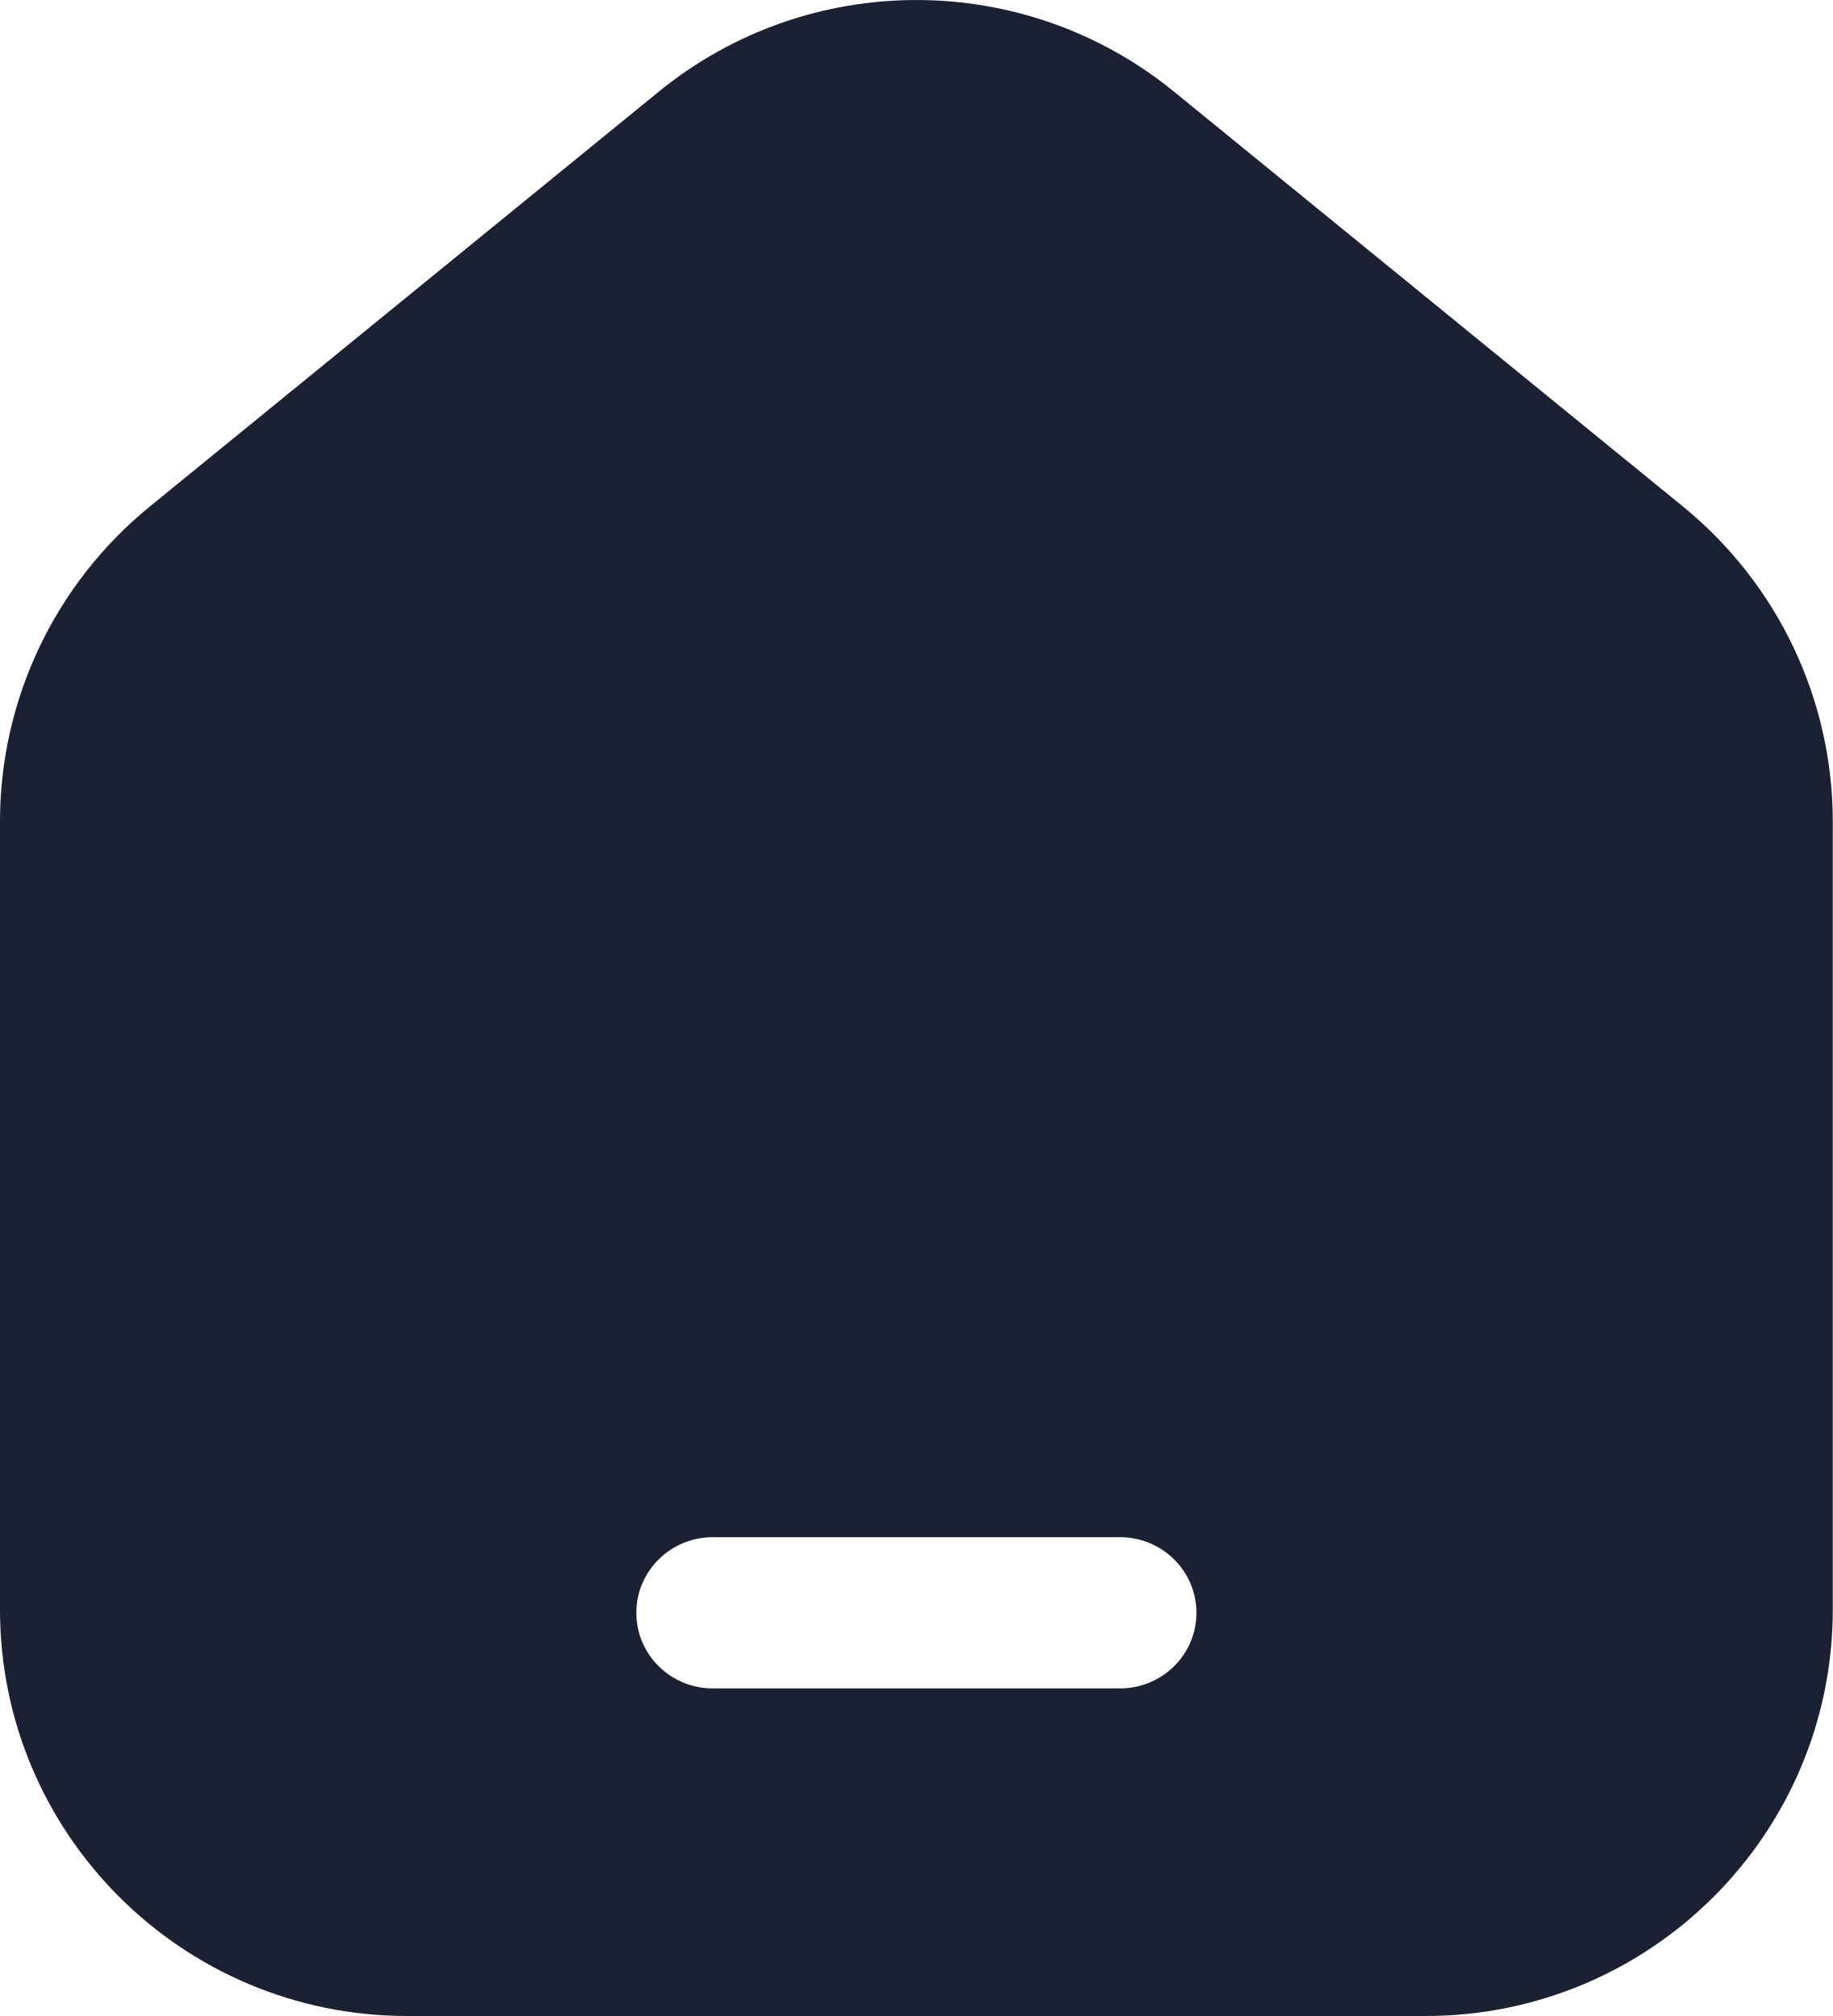
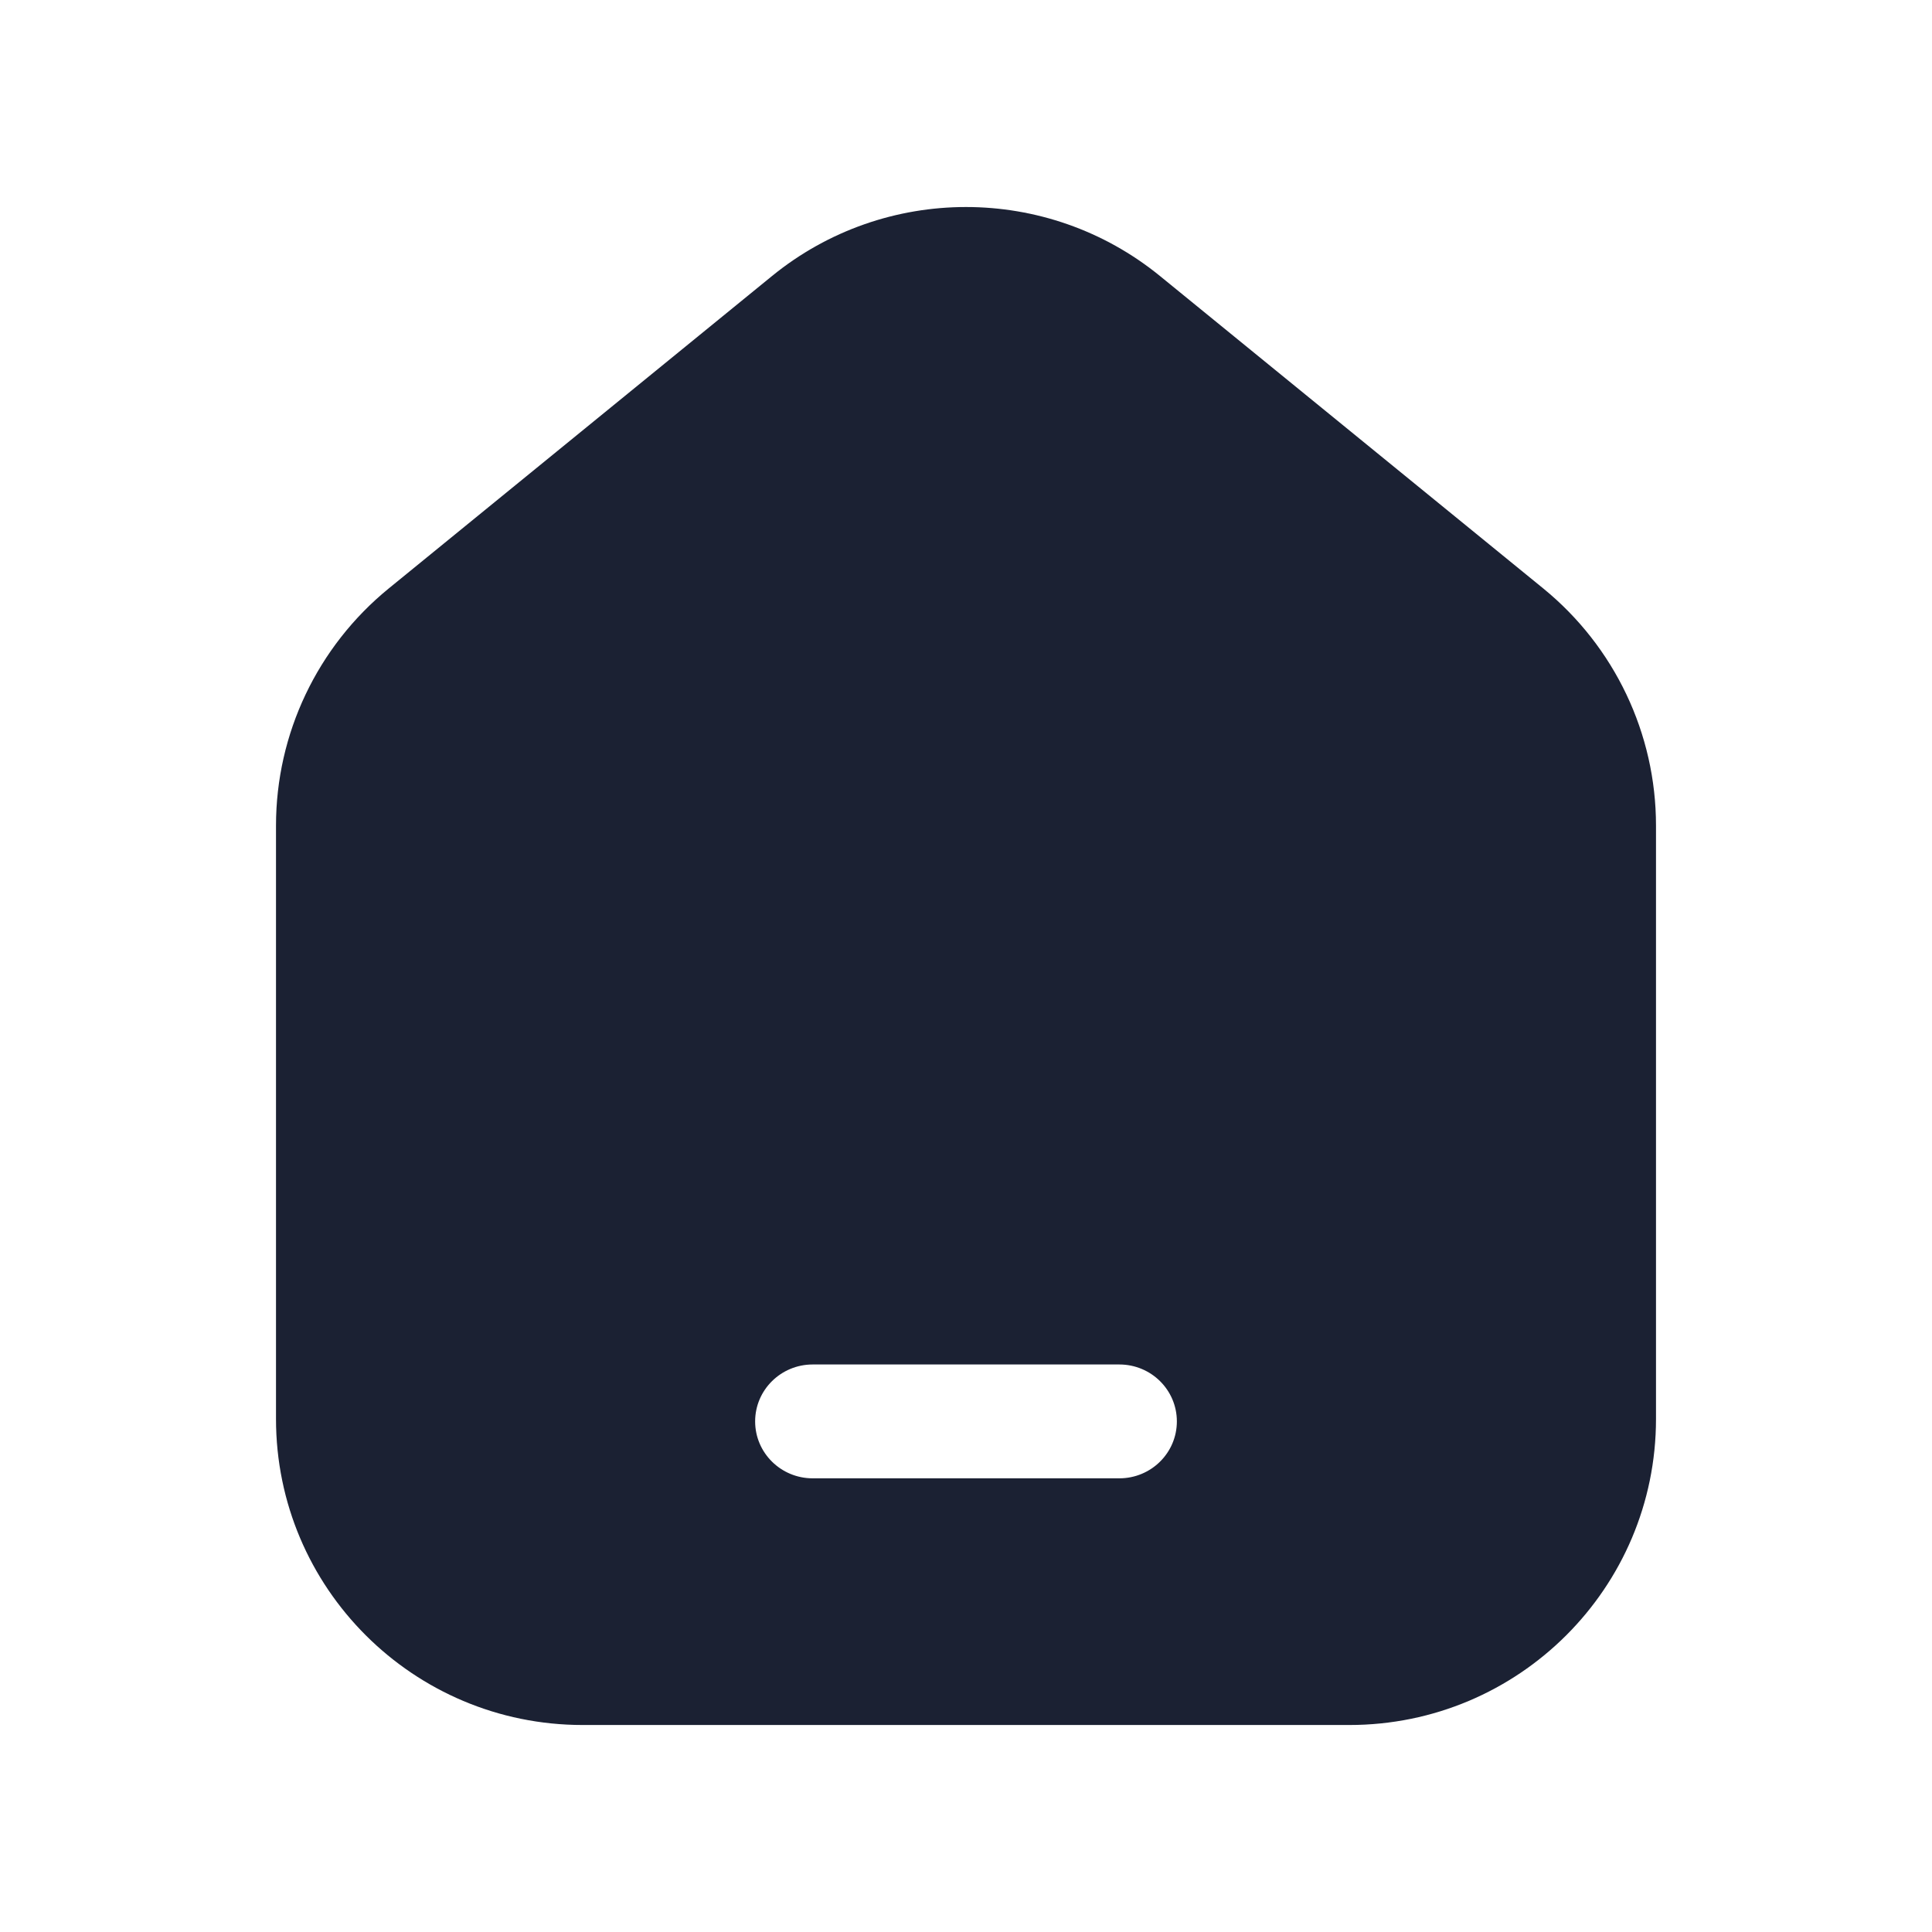
- <svg xmlns="http://www.w3.org/2000/svg" width="20" height="22" viewBox="0 0 20 22" fill="none">
-   <path fill-rule="evenodd" clip-rule="evenodd" d="M20 8.965V17.564C20 20.014 18.01 22 15.556 22H4.444C1.99 22 0 20.014 0 17.564V8.965C0 7.633 0.6 6.372 1.633 5.529L7.189 1C8.825 -0.333 11.175 -0.333 12.811 1L18.367 5.529C19.4 6.372 20 7.633 20 8.965ZM7.778 16.775C7.318 16.775 6.944 17.144 6.944 17.6C6.944 18.056 7.318 18.425 7.778 18.425H12.222C12.682 18.425 13.056 18.056 13.056 17.6C13.056 17.144 12.682 16.775 12.222 16.775H7.778Z" fill="#1B2133" />
+ <svg xmlns="http://www.w3.org/2000/svg" width="28" height="28" viewBox="0 0 28 28" fill="none">
+   <path fill-rule="evenodd" clip-rule="evenodd" d="M24 11.965V20.564C24 23.014 22.01 25 19.556 25H8.444C5.99 25 4 23.014 4 20.564V11.965C4 10.633 4.6 9.372 5.633 8.529L11.189 4C12.825 2.667 15.175 2.667 16.811 4L22.367 8.529C23.4 9.372 24 10.633 24 11.965ZM11.778 19.775C11.318 19.775 10.944 20.144 10.944 20.6C10.944 21.056 11.318 21.425 11.778 21.425H16.222C16.683 21.425 17.056 21.056 17.056 20.6C17.056 20.144 16.683 19.775 16.222 19.775H11.778Z" fill="#1B2133" />
</svg>
